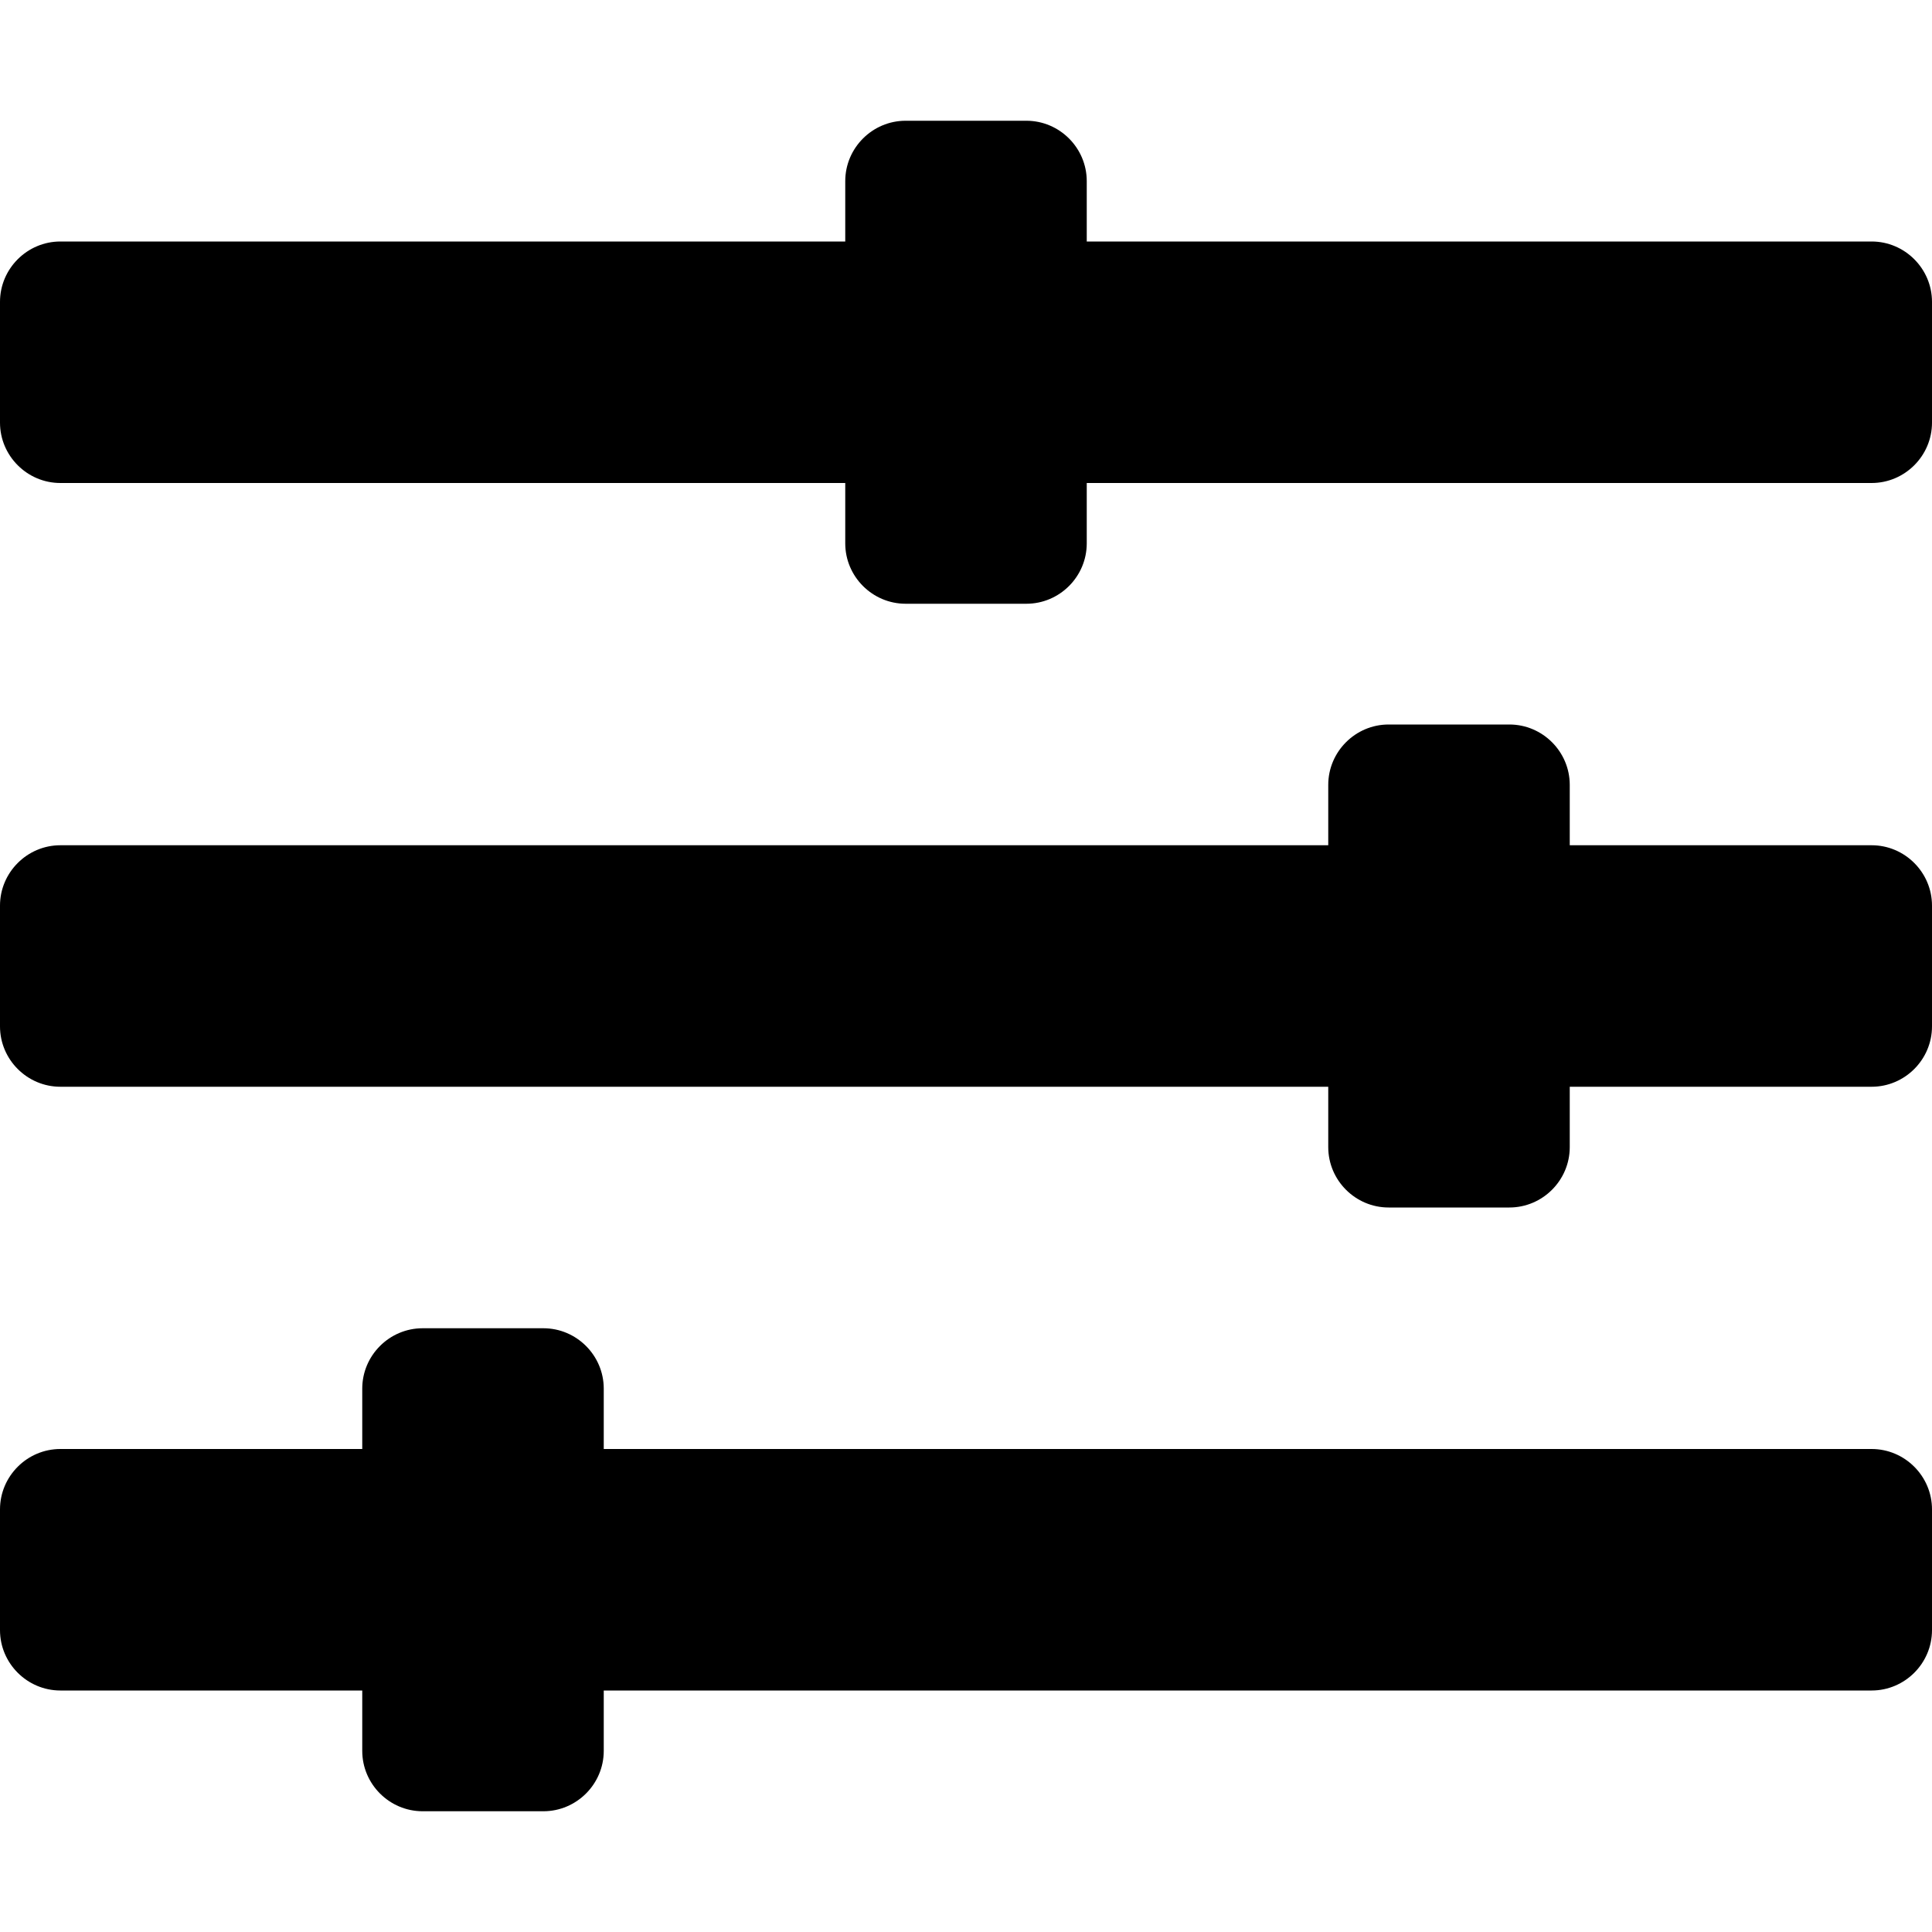
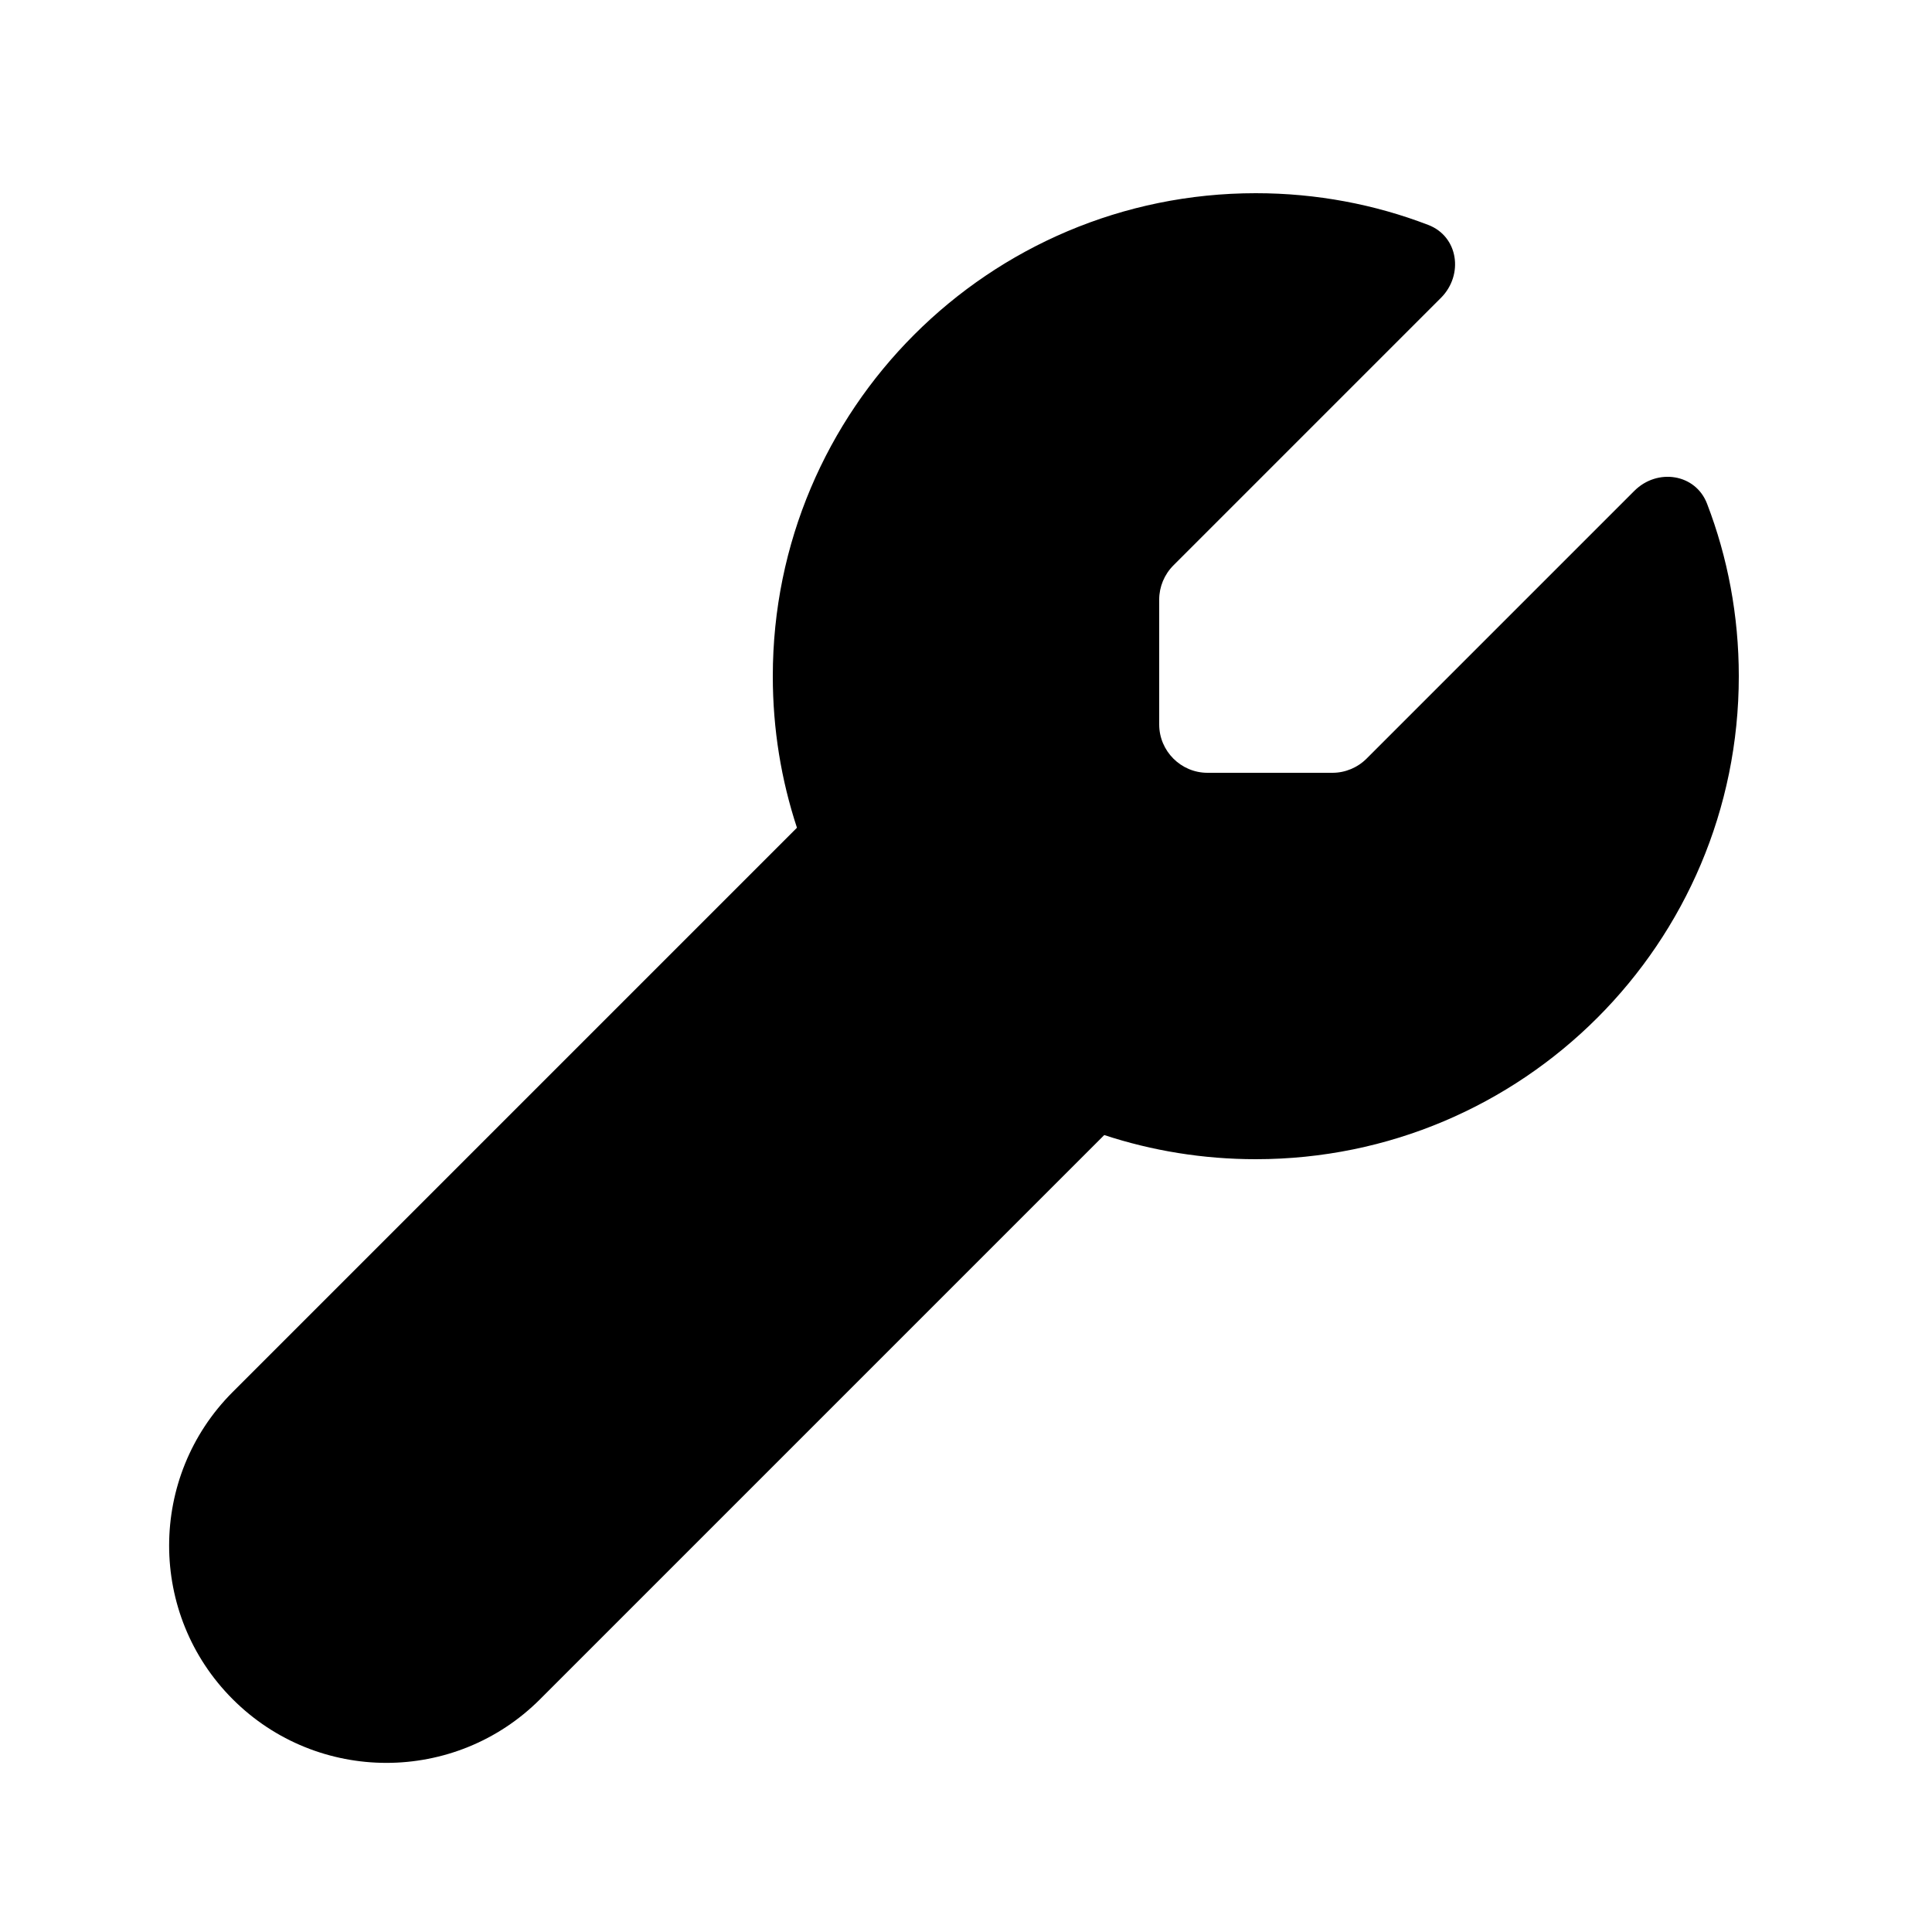
- <svg xmlns="http://www.w3.org/2000/svg" aria-hidden="true" focusable="false" data-prefix="fas" data-icon="sliders-h" class="svg-inline--fa fa-sliders-h fa-w-16" role="img" viewBox="0 0 512 512">
-   <path fill="currentColor" d="M496 384H160v-16c0-8.8-7.2-16-16-16h-32c-8.8 0-16 7.2-16 16v16H16c-8.8 0-16 7.2-16 16v32c0 8.8 7.2 16 16 16h80v16c0 8.8 7.2 16 16 16h32c8.8 0 16-7.2 16-16v-16h336c8.8 0 16-7.2 16-16v-32c0-8.8-7.2-16-16-16zm0-160h-80v-16c0-8.8-7.2-16-16-16h-32c-8.8 0-16 7.2-16 16v16H16c-8.8 0-16 7.2-16 16v32c0 8.8 7.2 16 16 16h336v16c0 8.8 7.2 16 16 16h32c8.8 0 16-7.2 16-16v-16h80c8.8 0 16-7.2 16-16v-32c0-8.8-7.2-16-16-16zm0-160H288V48c0-8.8-7.2-16-16-16h-32c-8.8 0-16 7.2-16 16v16H16C7.2 64 0 71.2 0 80v32c0 8.8 7.2 16 16 16h208v16c0 8.8 7.2 16 16 16h32c8.8 0 16-7.2 16-16v-16h208c8.8 0 16-7.2 16-16V80c0-8.8-7.2-16-16-16z" />
+ <svg xmlns="http://www.w3.org/2000/svg" viewBox="0 0 640 640">
+   <path fill="currentColor" d="M541.4 162.6C549 155 561.7 156.9 565.5 166.9C572.3 184.6 576 203.9 576 224C576 312.4 504.4 384 416 384C398.5 384 381.6 381.2 365.8 376L178.9 562.9C150.8 591 105.2 591 77.1 562.9C49 534.8 49 489.2 77.1 461.1L264 274.2C258.8 258.4 256 241.6 256 224C256 135.6 327.6 64 416 64C436.1 64 455.4 67.7 473.1 74.5C483.1 78.3 484.9 91 477.4 98.6L388.7 187.3C385.7 190.3 384 194.4 384 198.6L384 240C384 248.8 391.2 256 400 256L441.4 256C445.6 256 449.7 254.3 452.7 251.3L541.4 162.6z" />
</svg>
